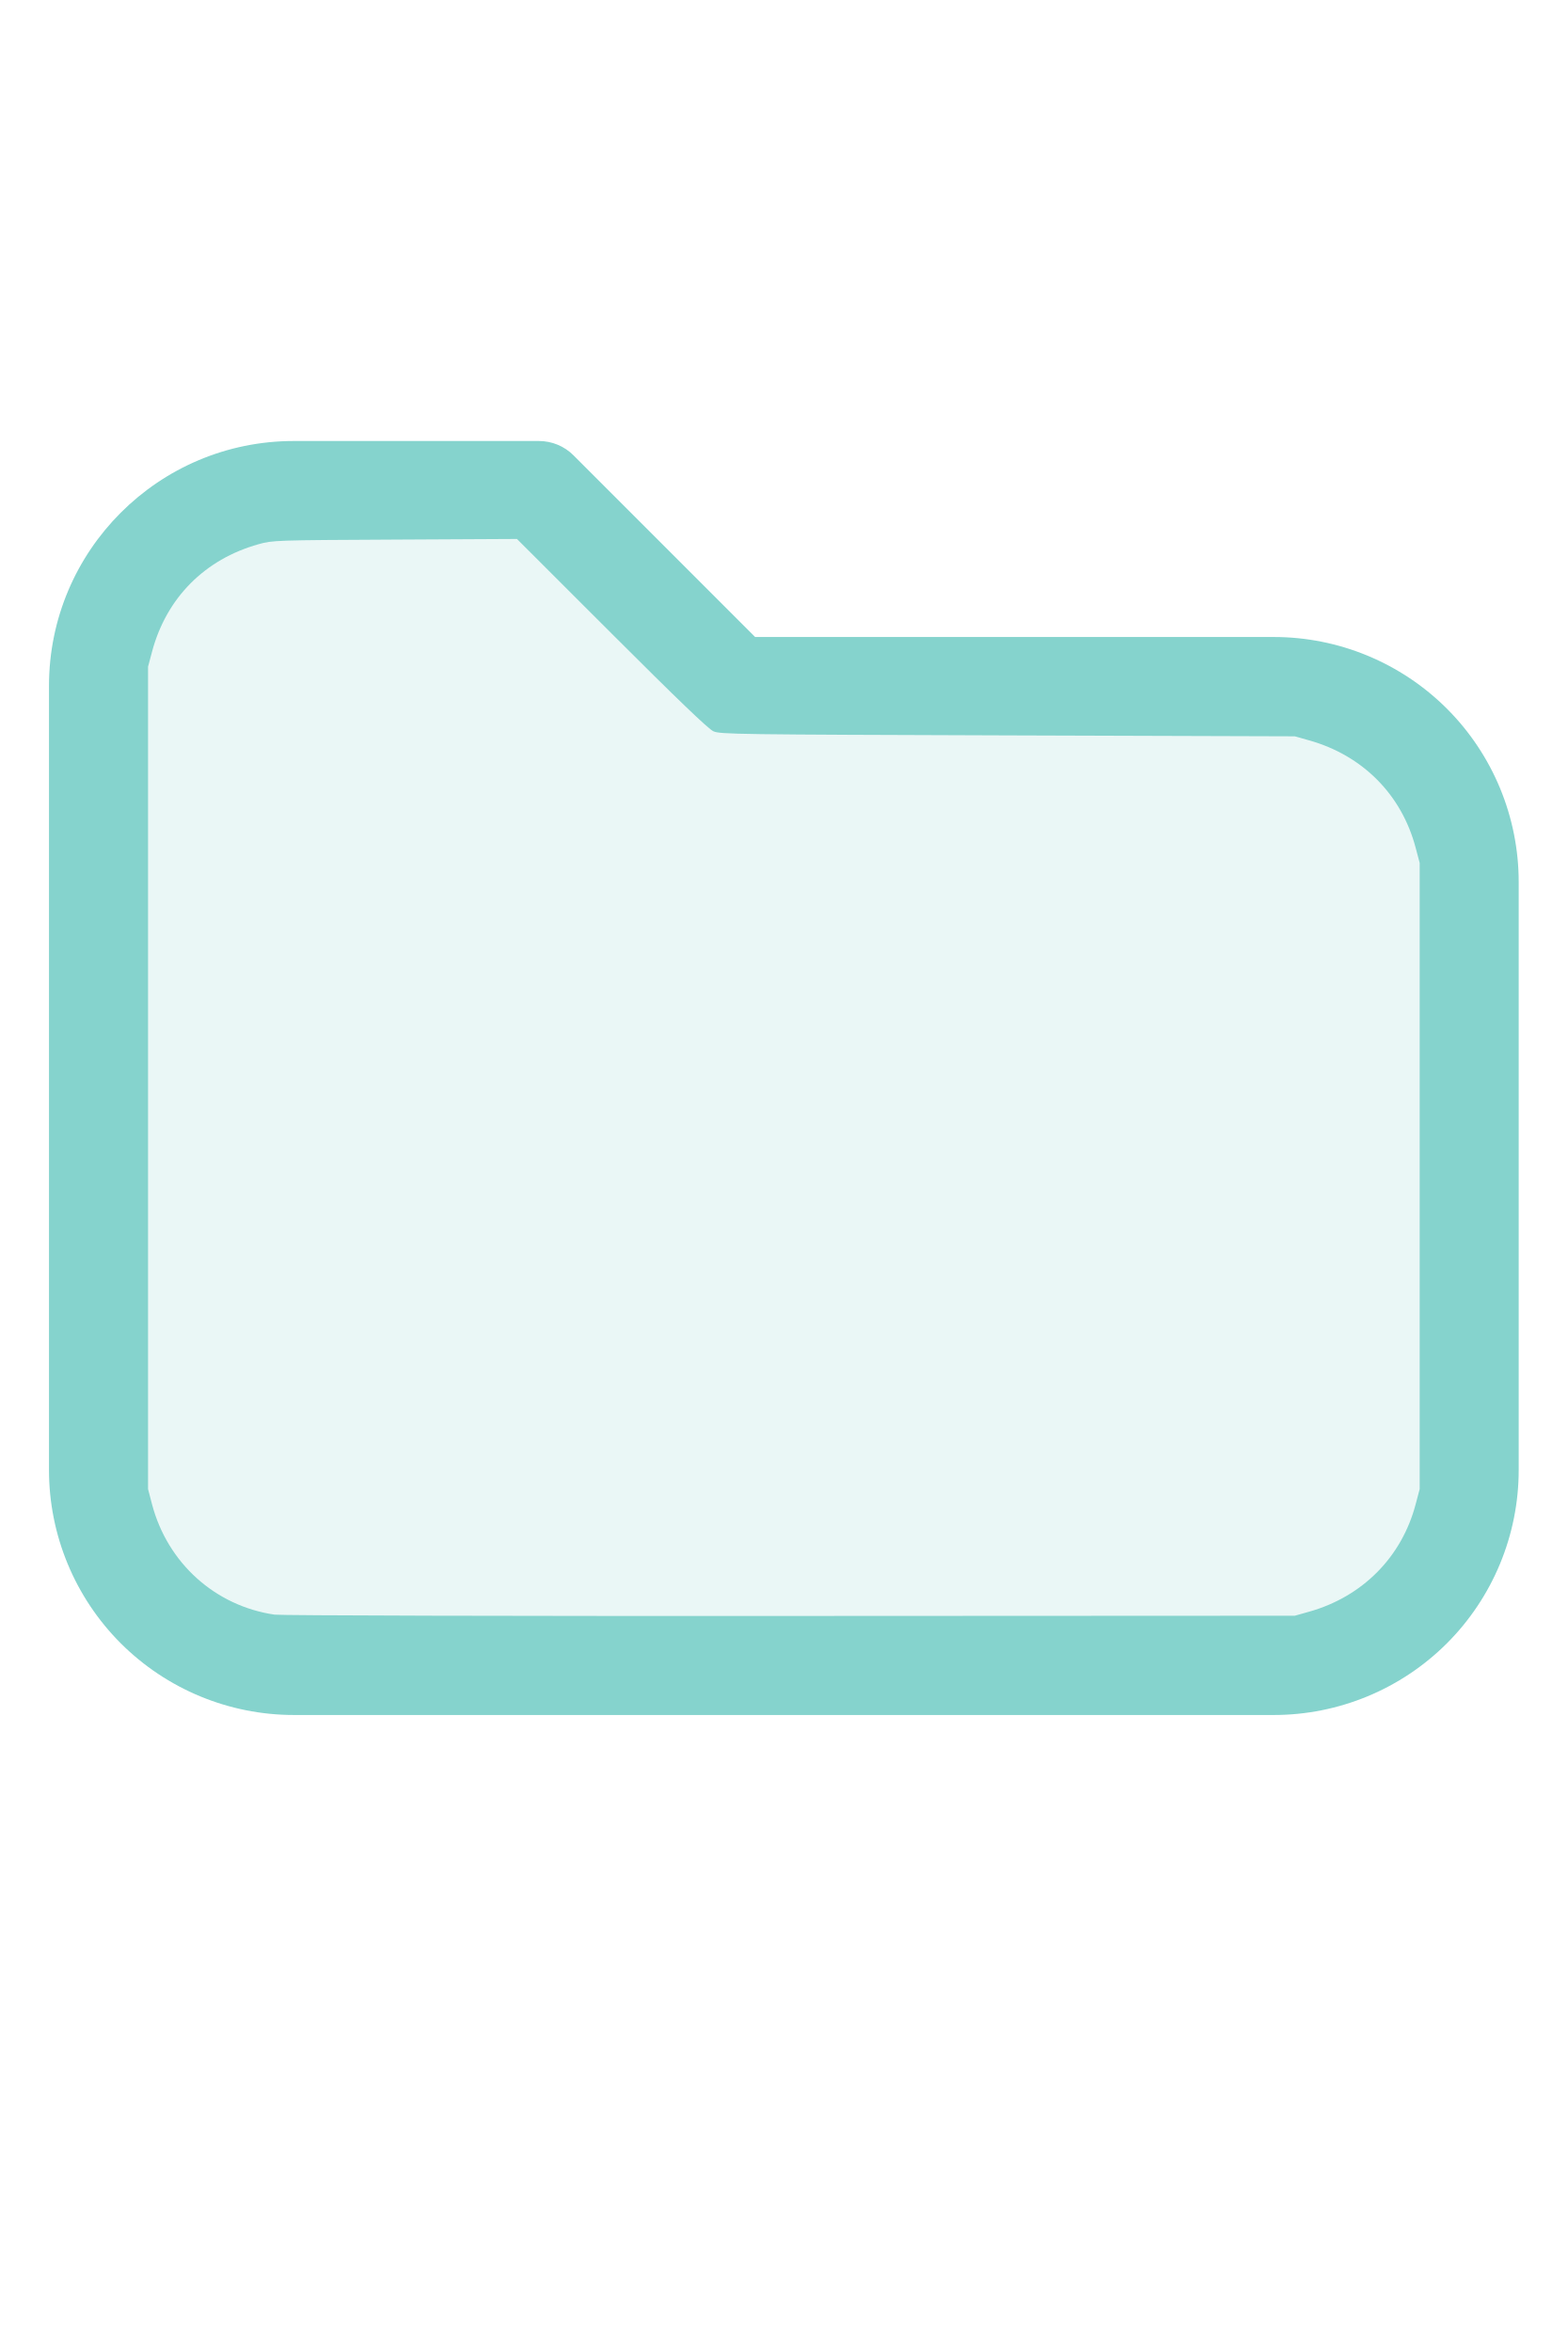
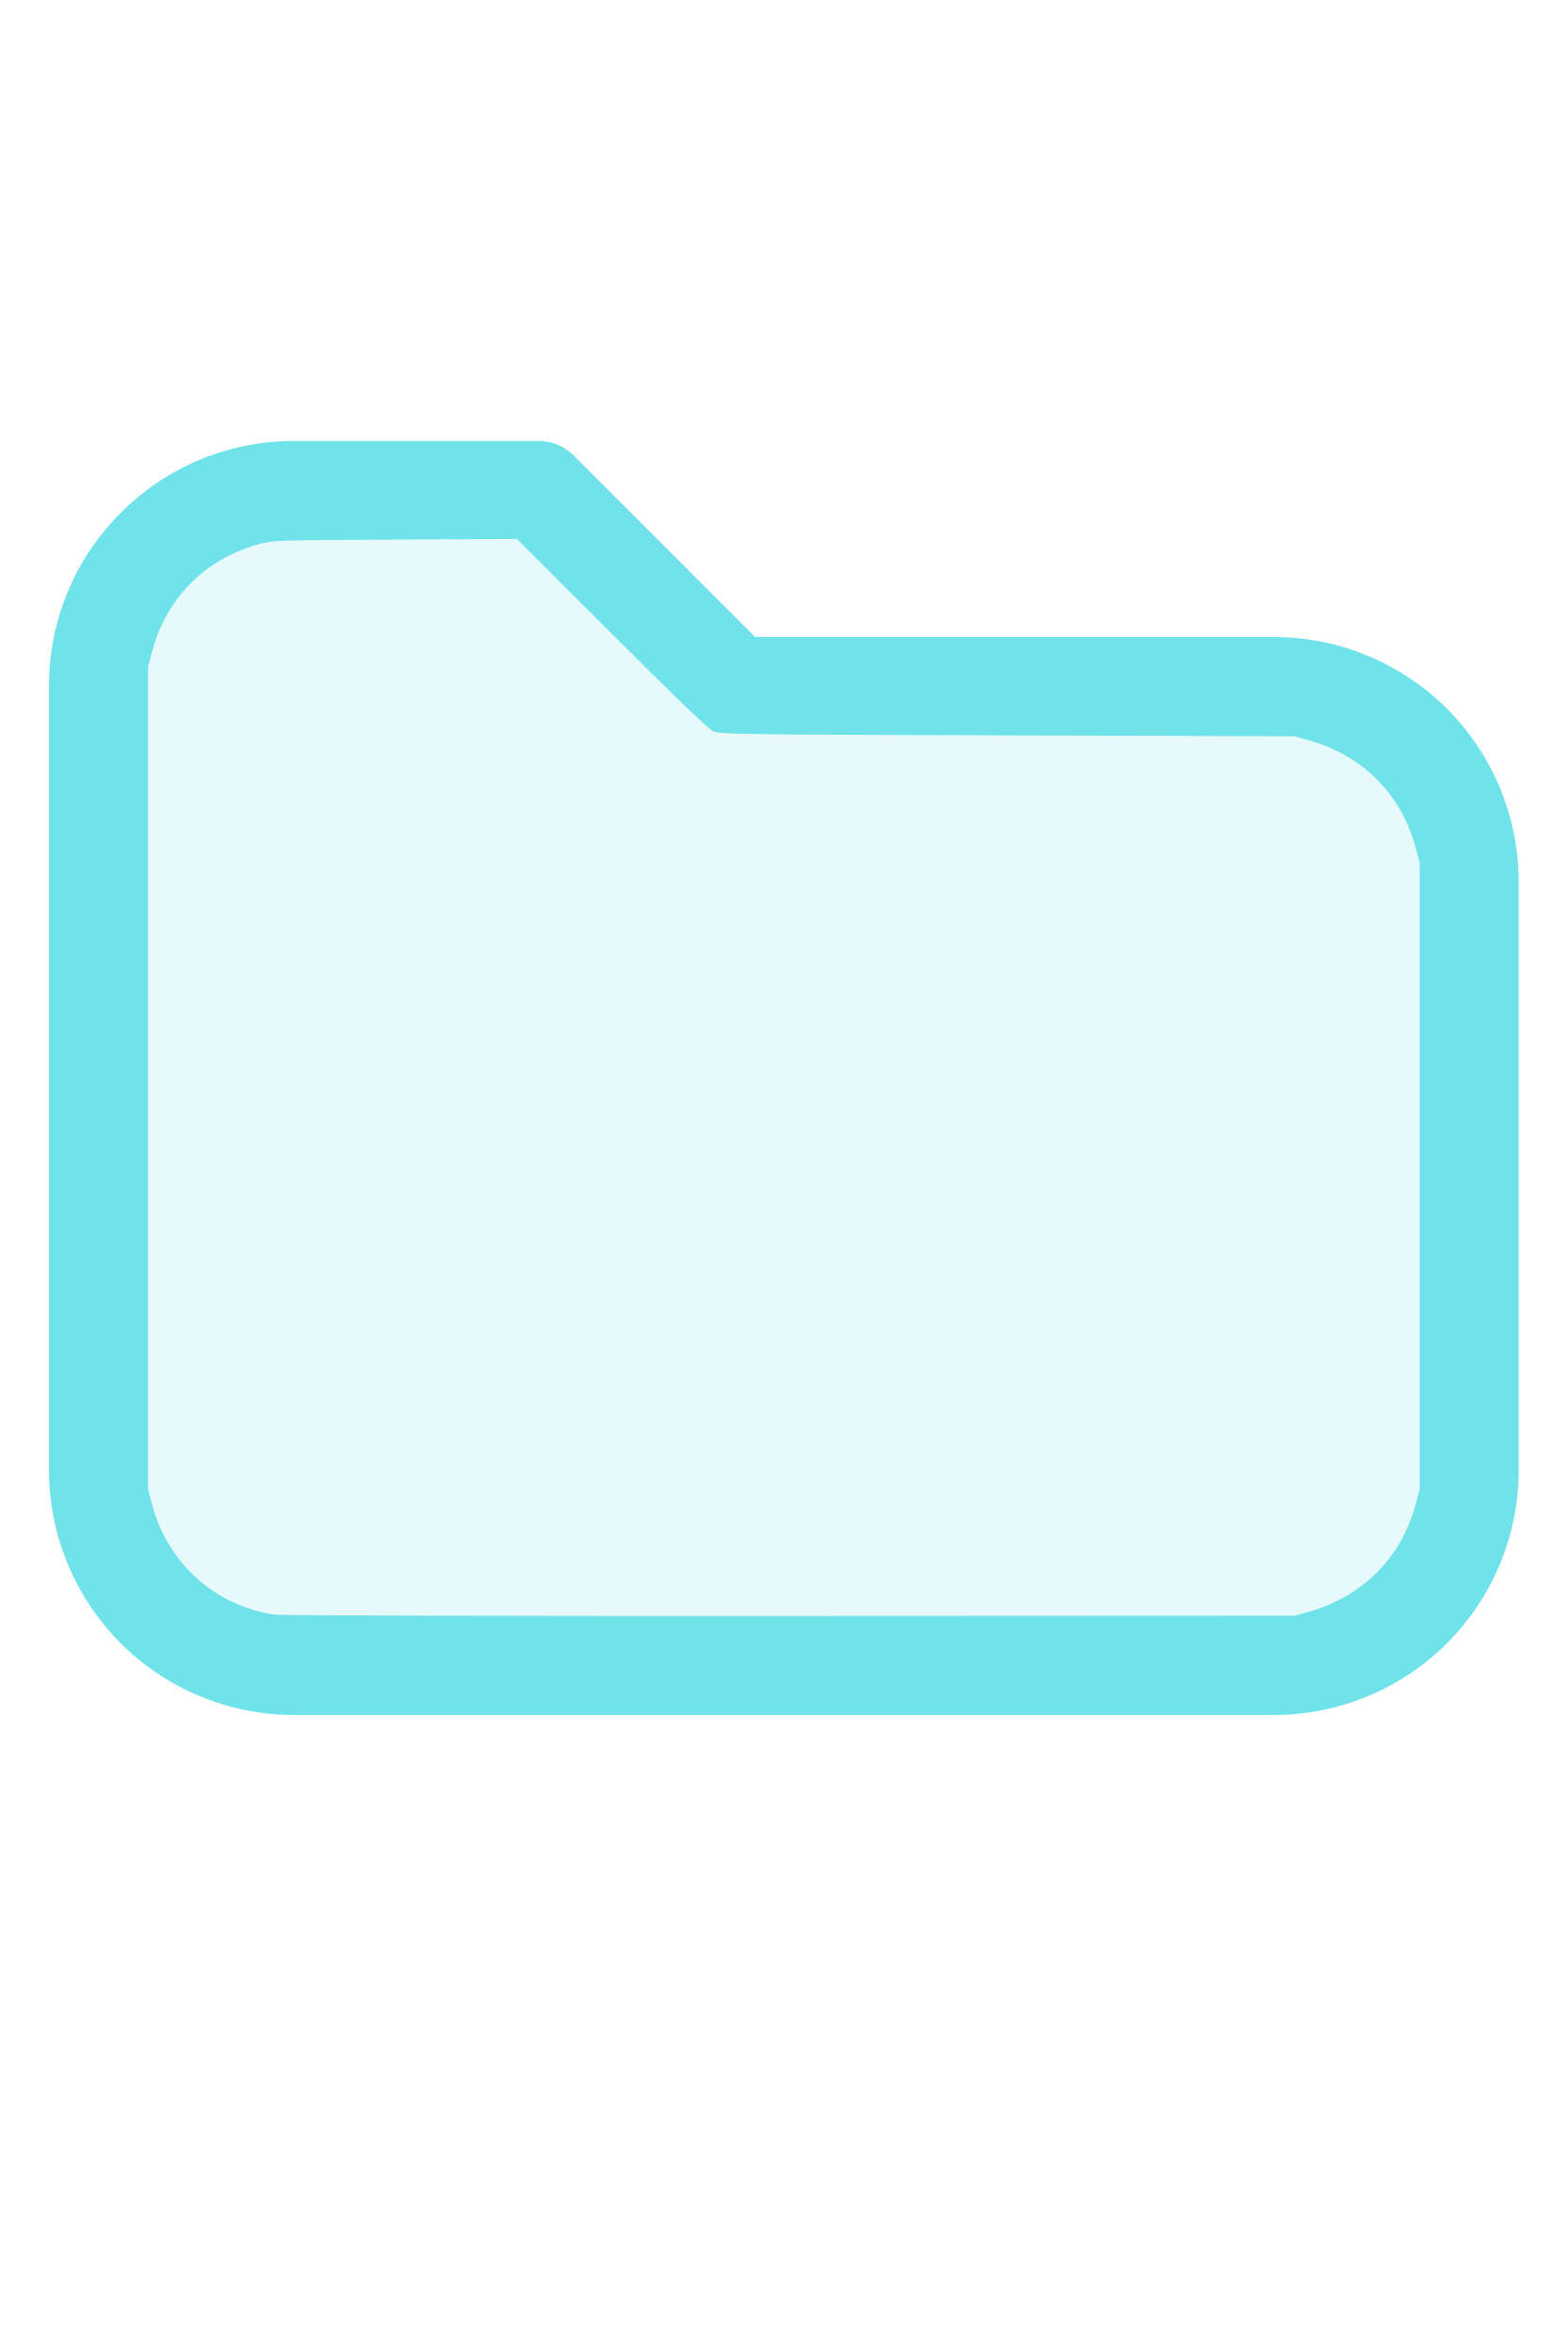
<svg xmlns="http://www.w3.org/2000/svg" version="1.1" width="16" height="24" viewBox="0 0 32 32" xml:space="preserve">
-   <g style="fill:#85D3CD;">
+   <g style="fill:#6FE3E9;">
    <path d="M1,5.998l-0,16.002c-0,1.326 0.527,2.598 1.464,3.536c0.938,0.937 2.21,1.464 3.536,1.464c5.322,0 14.678,-0 20,0c1.326,0 2.598,-0.527 3.536,-1.464c0.937,-0.938 1.464,-2.21 1.464,-3.536c0,-3.486 0,-8.514 0,-12c0,-1.326 -0.527,-2.598 -1.464,-3.536c-0.938,-0.937 -2.21,-1.464 -3.536,-1.464c-0,0 -10.586,0 -10.586,0c0,-0 -3.707,-3.707 -3.707,-3.707c-0.187,-0.188 -0.442,-0.293 -0.707,-0.293l-5.002,0c-2.76,0 -4.998,2.238 -4.998,4.998Zm2,-0l-0,16.002c-0,0.796 0.316,1.559 0.879,2.121c0.562,0.563 1.325,0.879 2.121,0.879l20,0c0.796,0 1.559,-0.316 2.121,-0.879c0.563,-0.562 0.879,-1.325 0.879,-2.121c0,-3.486 0,-8.514 0,-12c0,-0.796 -0.316,-1.559 -0.879,-2.121c-0.562,-0.563 -1.325,-0.879 -2.121,-0.879c-7.738,0 -11,0 -11,0c-0.265,0 -0.52,-0.105 -0.707,-0.293c-0,0 -3.707,-3.707 -3.707,-3.707c-0,0 -4.588,0 -4.588,0c-1.656,0 -2.998,1.342 -2.998,2.998Z" />
  </g>
-   <g style="fill:#EAF7F6;stroke-width:0;">
+   <g style="fill:#E6FAFB;stroke-width:0;">
    <path d="M 5.606,24.952 C 4.392,24.775 3.42,23.9 3.103,22.699 L 3.022,22.389 V 13.998 5.606 L 3.104,5.298 C 3.396,4.203 4.18,3.412 5.279,3.106 5.565,3.026 5.615,3.024 8.061,3.012 l 2.491,-0.013 1.932,1.93 c 1.344,1.343 1.976,1.95 2.078,1.995 0.137,0.062 0.474,0.066 6.007,0.084 l 5.861,0.019 0.291,0.082 c 1.095,0.308 1.89,1.109 2.176,2.193 l 0.082,0.309 V 16 22.389 l -0.082,0.309 c -0.284,1.079 -1.086,1.888 -2.176,2.194 l -0.291,0.082 -10.303,0.005 c -5.7,0.003 -10.4,-0.009 -10.521,-0.027 z" />
  </g>
</svg>
